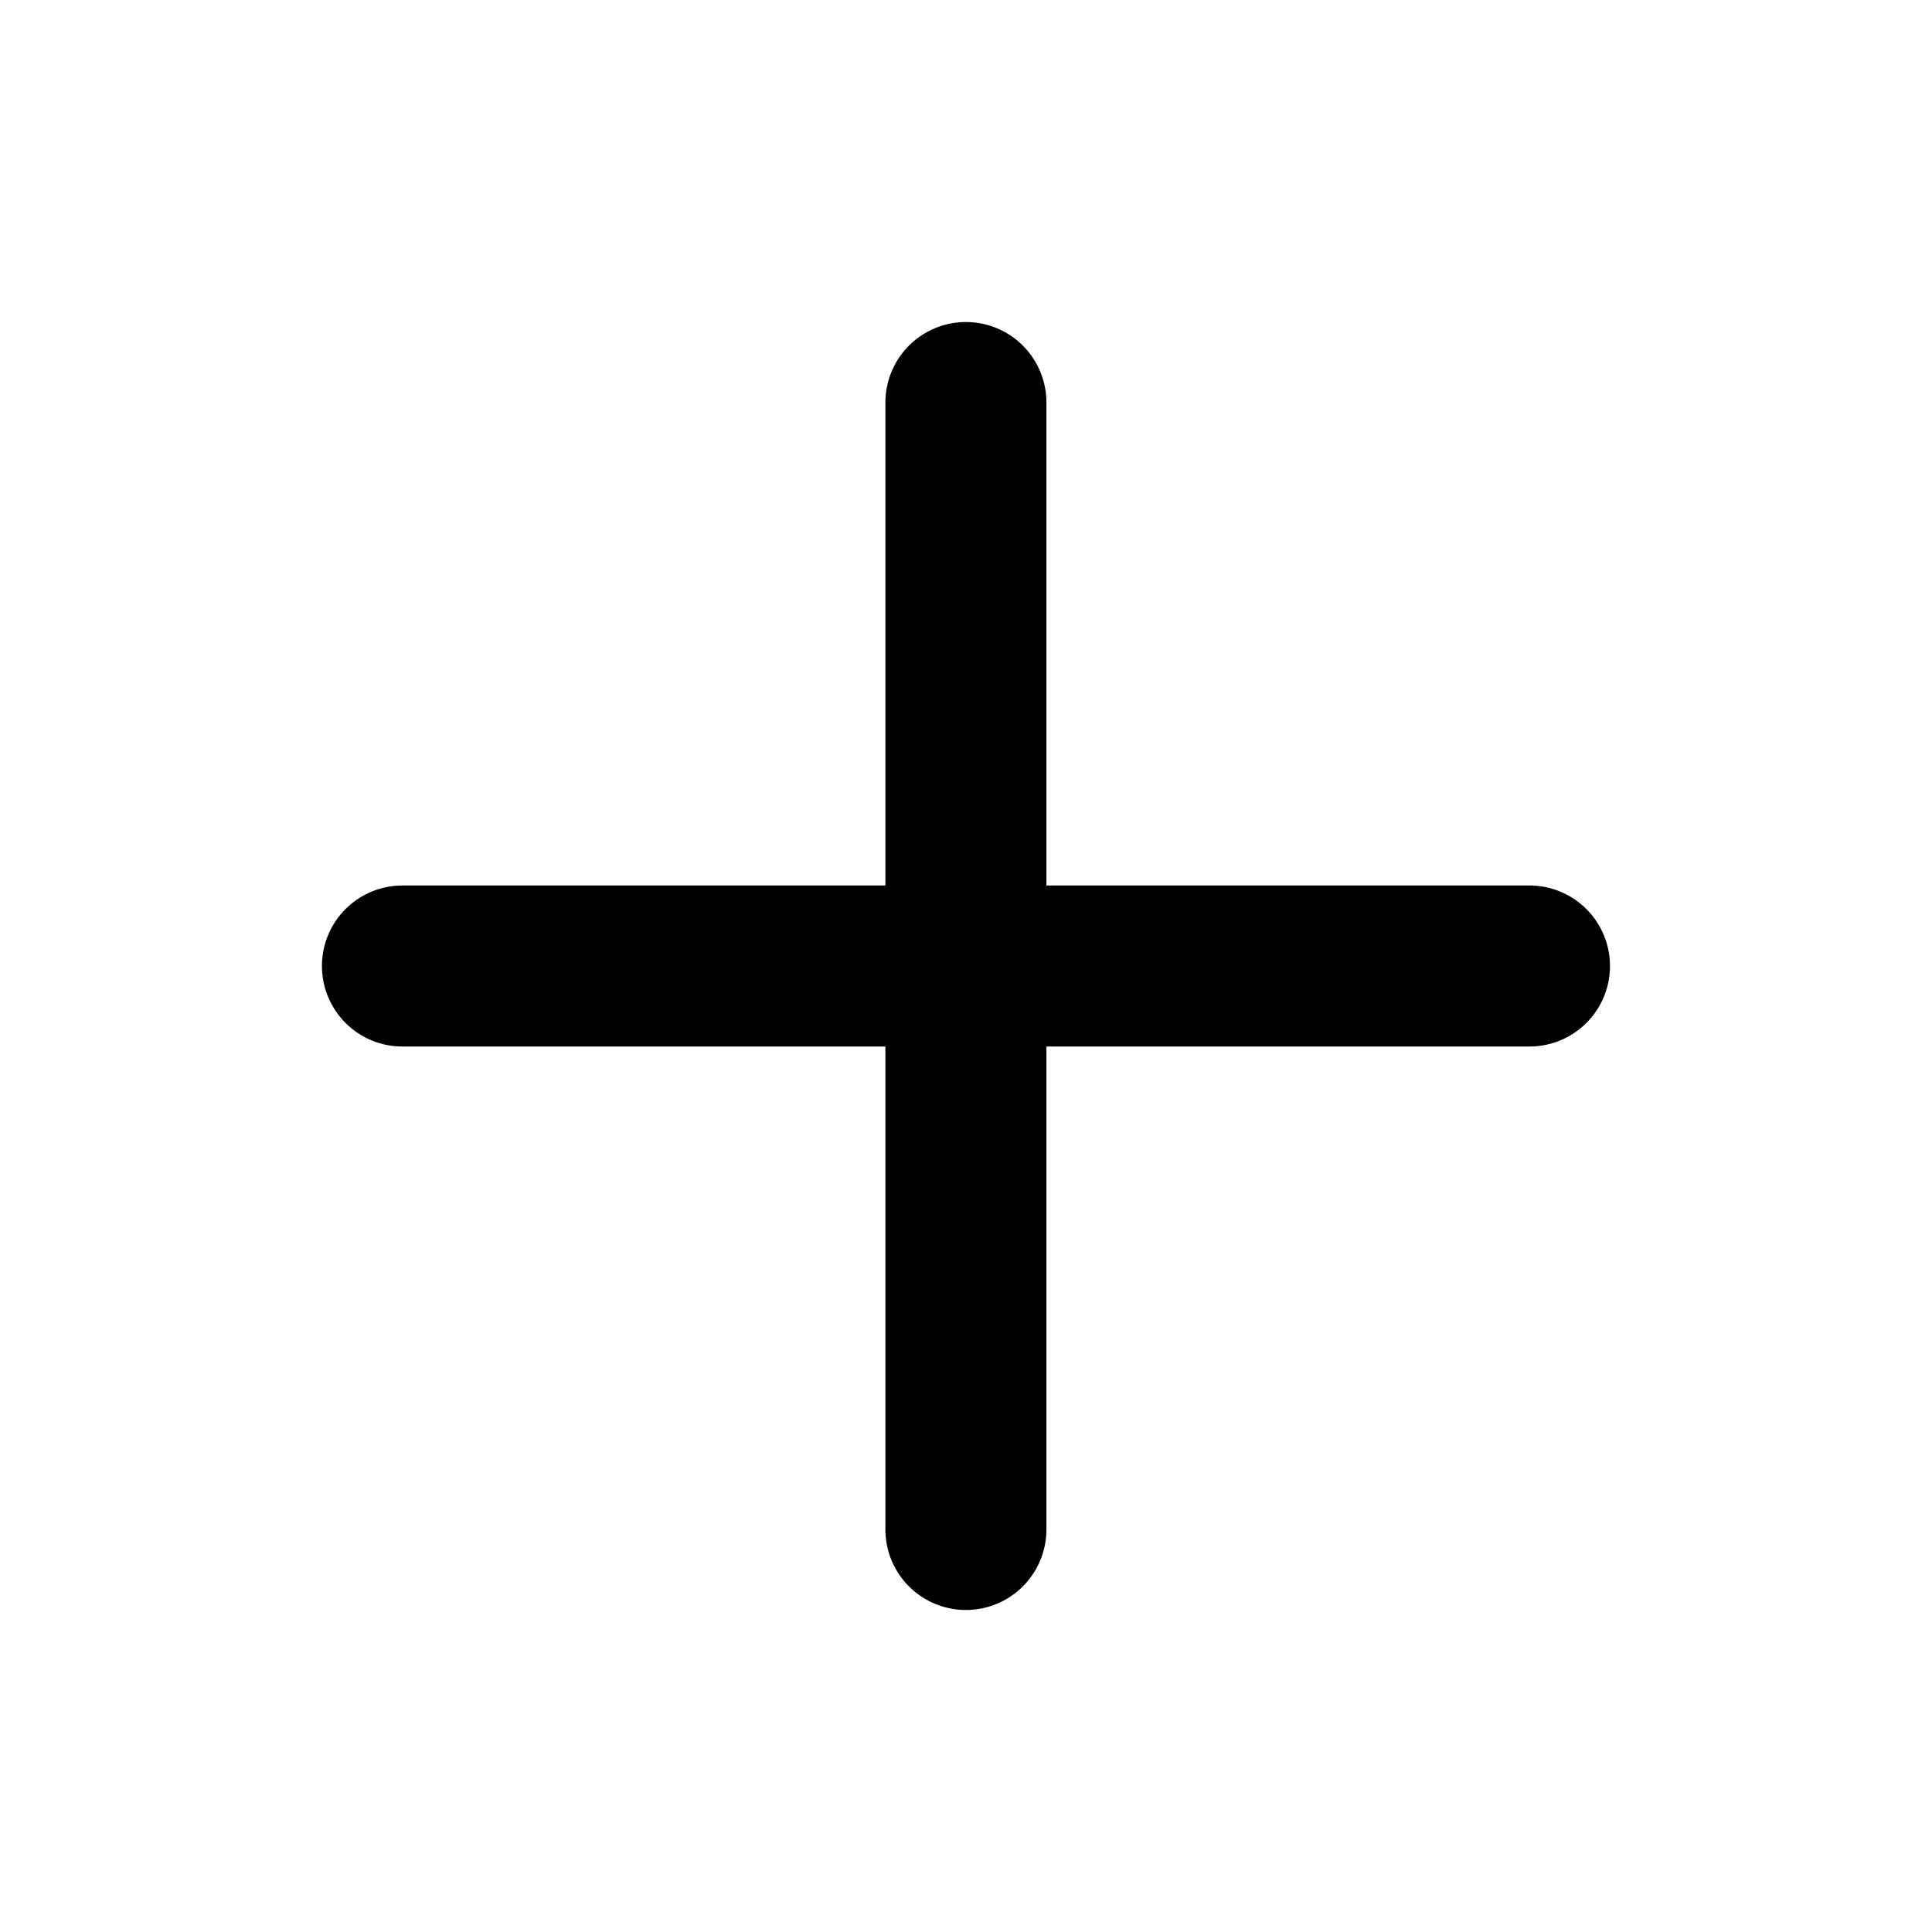
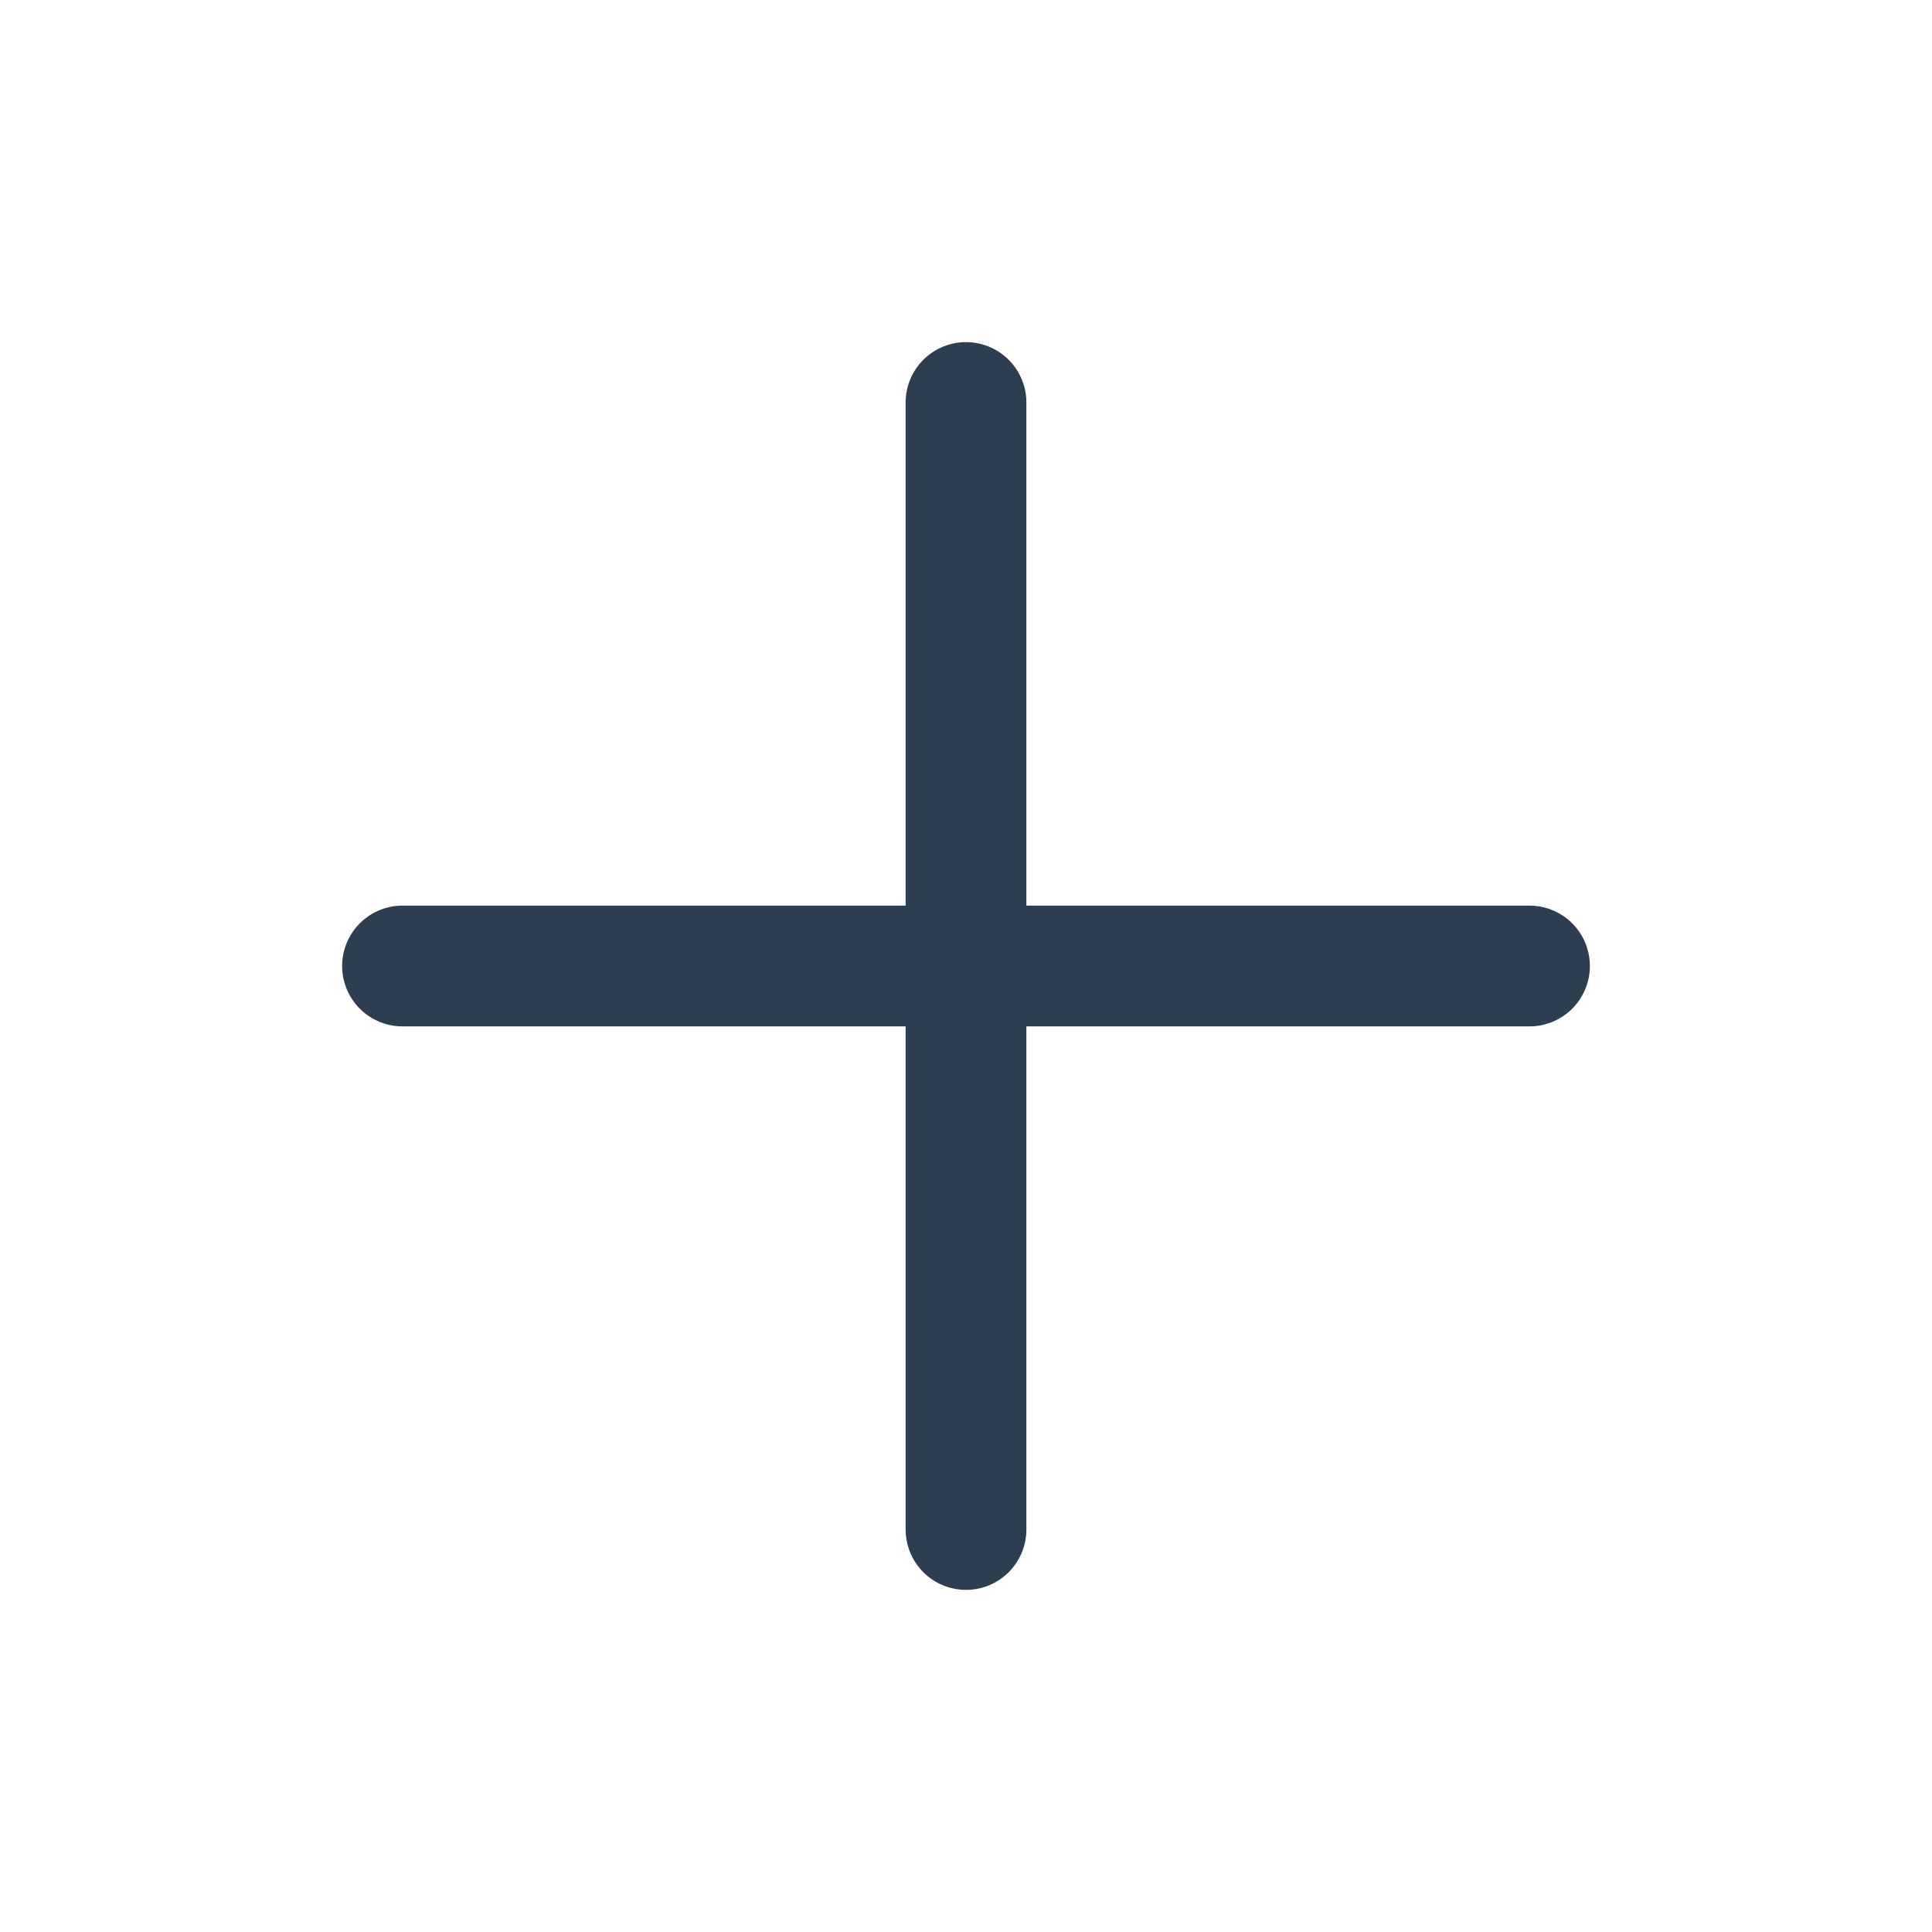
- <svg xmlns="http://www.w3.org/2000/svg" width="20" height="20" viewBox="0 0 20 20" fill="none">
-   <path d="M9.999 4.167V15.833M4.166 10H15.833" stroke="currentColor" stroke-width="1.667" stroke-linecap="round" stroke-linejoin="round" />
+ <svg xmlns="http://www.w3.org/2000/svg" class="icon icon-tabler icon-tabler-plus" width="44" height="44" viewBox="0 0 24 24" stroke-width="1.5" stroke="#2c3e50" fill="none" stroke-linecap="round" stroke-linejoin="round">
+   <path stroke="none" d="M0 0h24v24H0z" fill="none" />
+   <line x1="12" y1="5" x2="12" y2="19" />
+   <line x1="5" y1="12" x2="19" y2="12" />
</svg>
